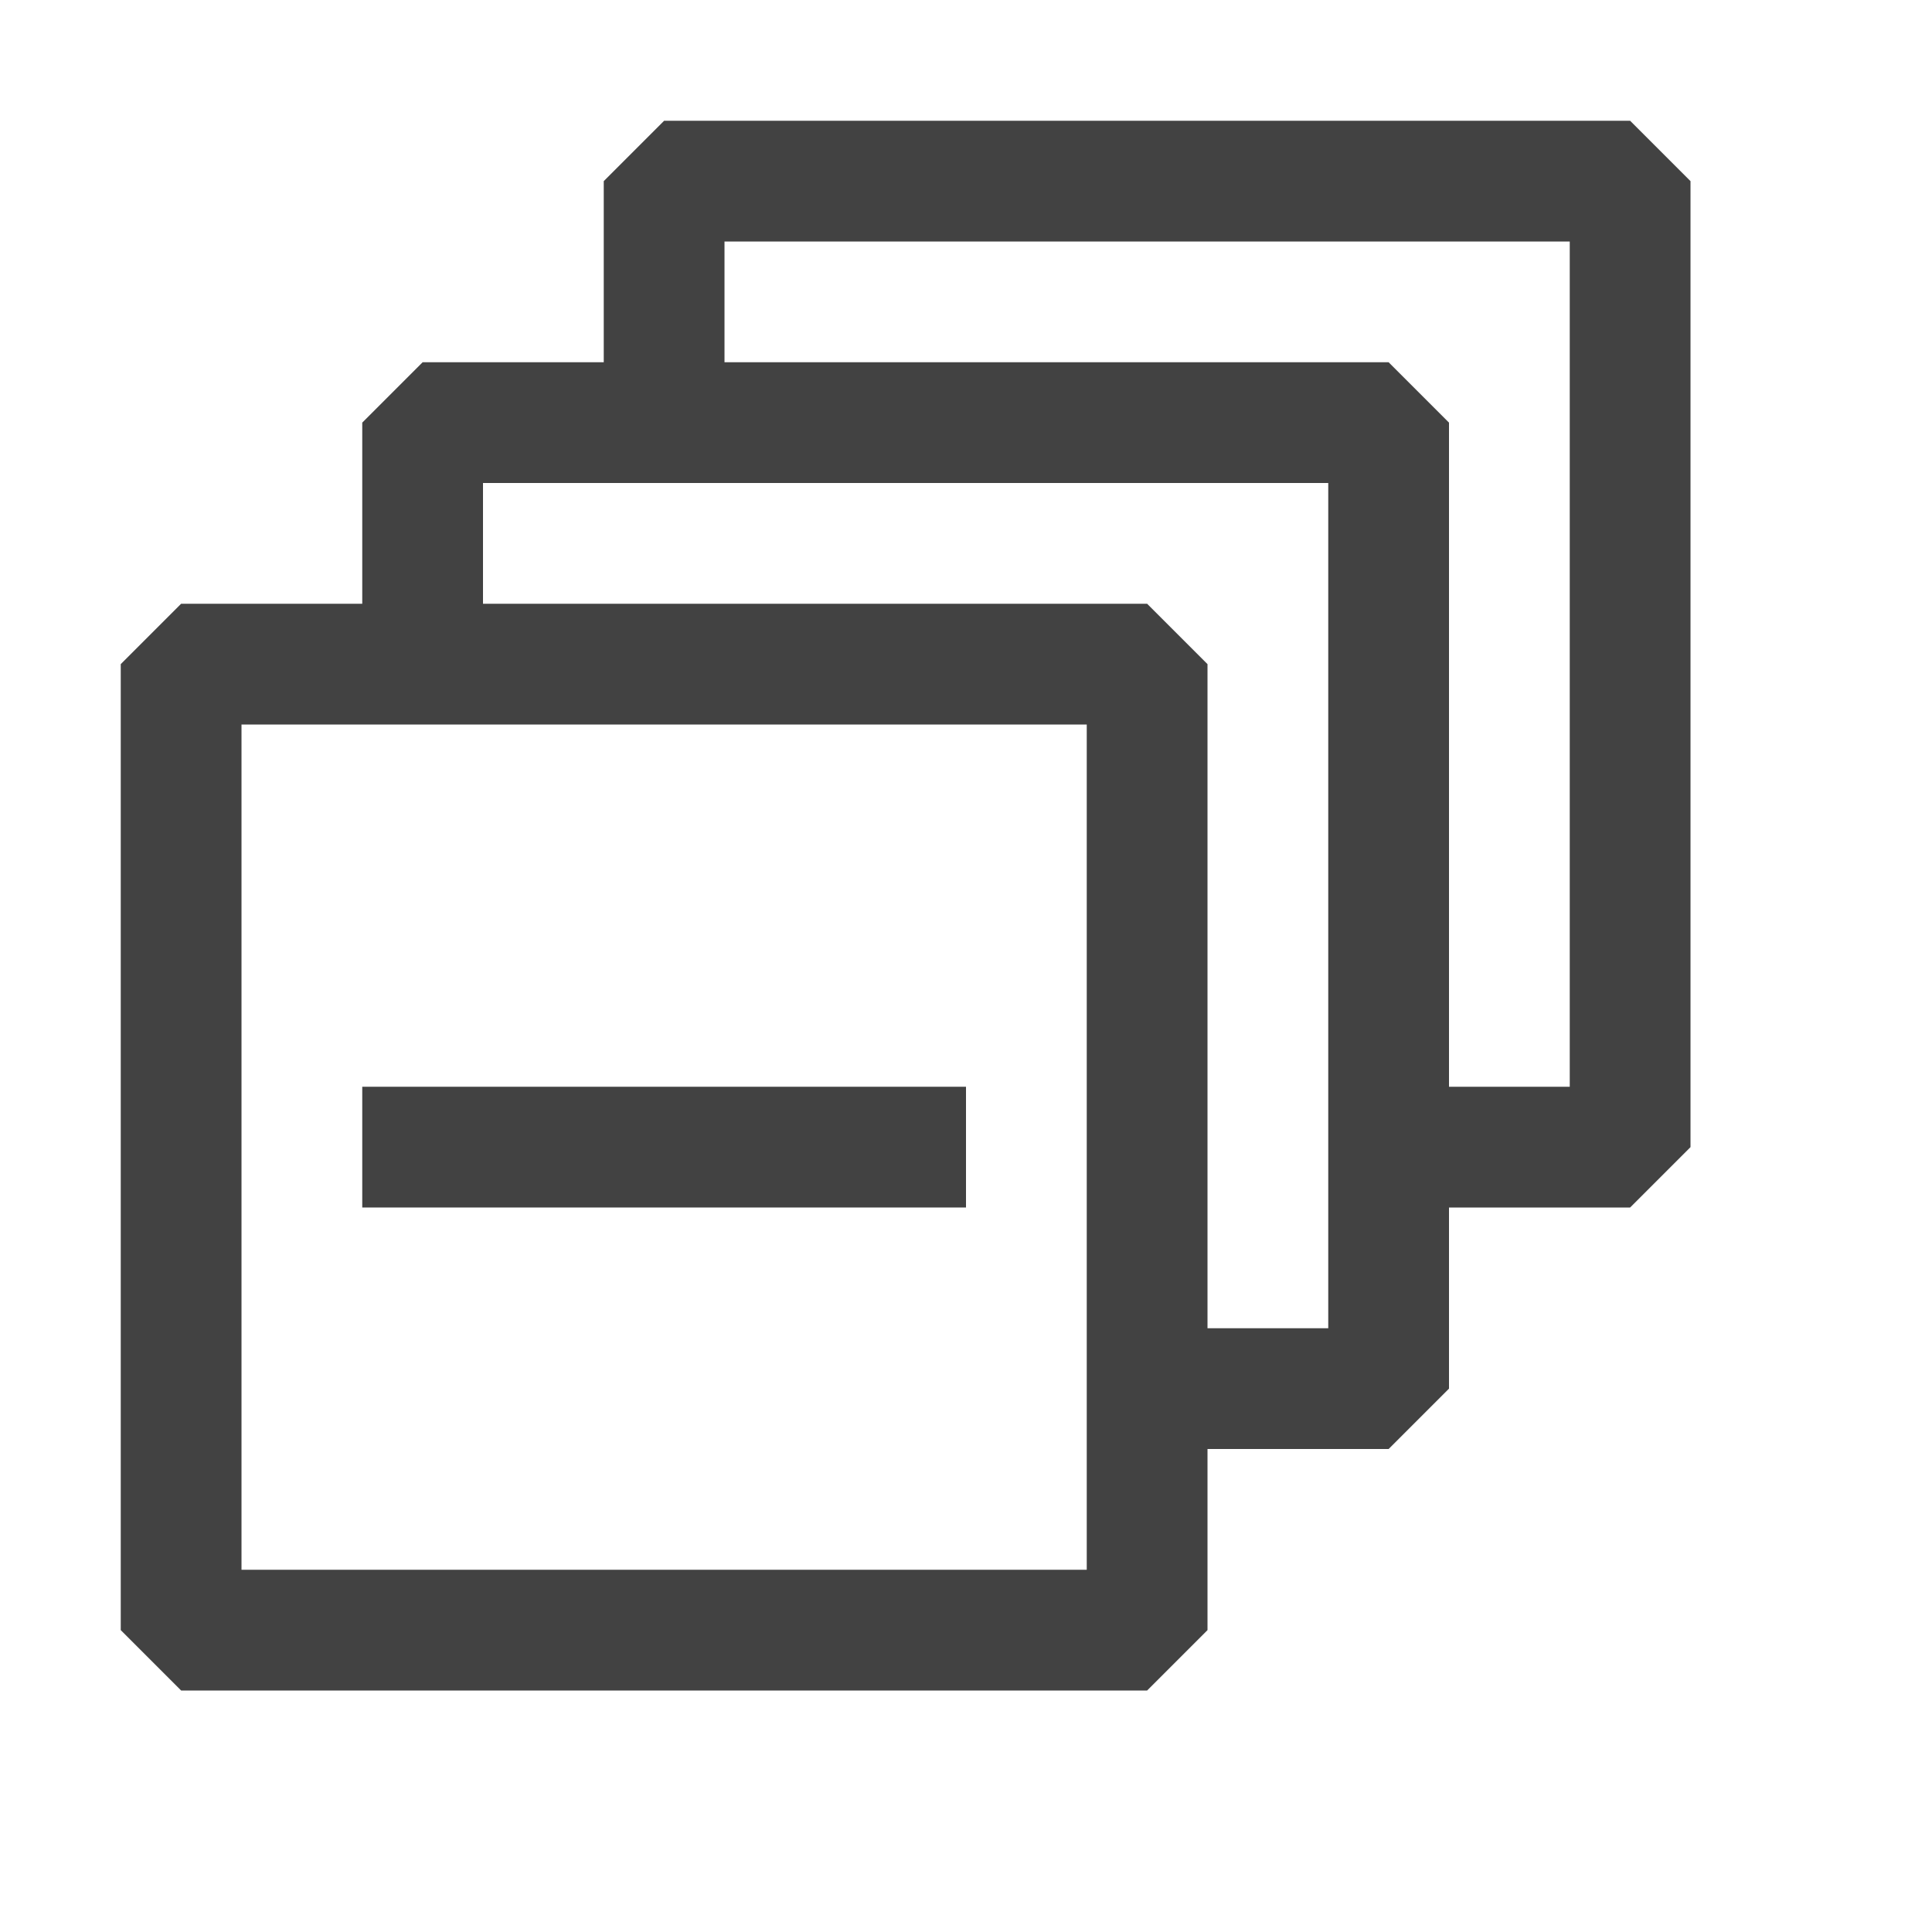
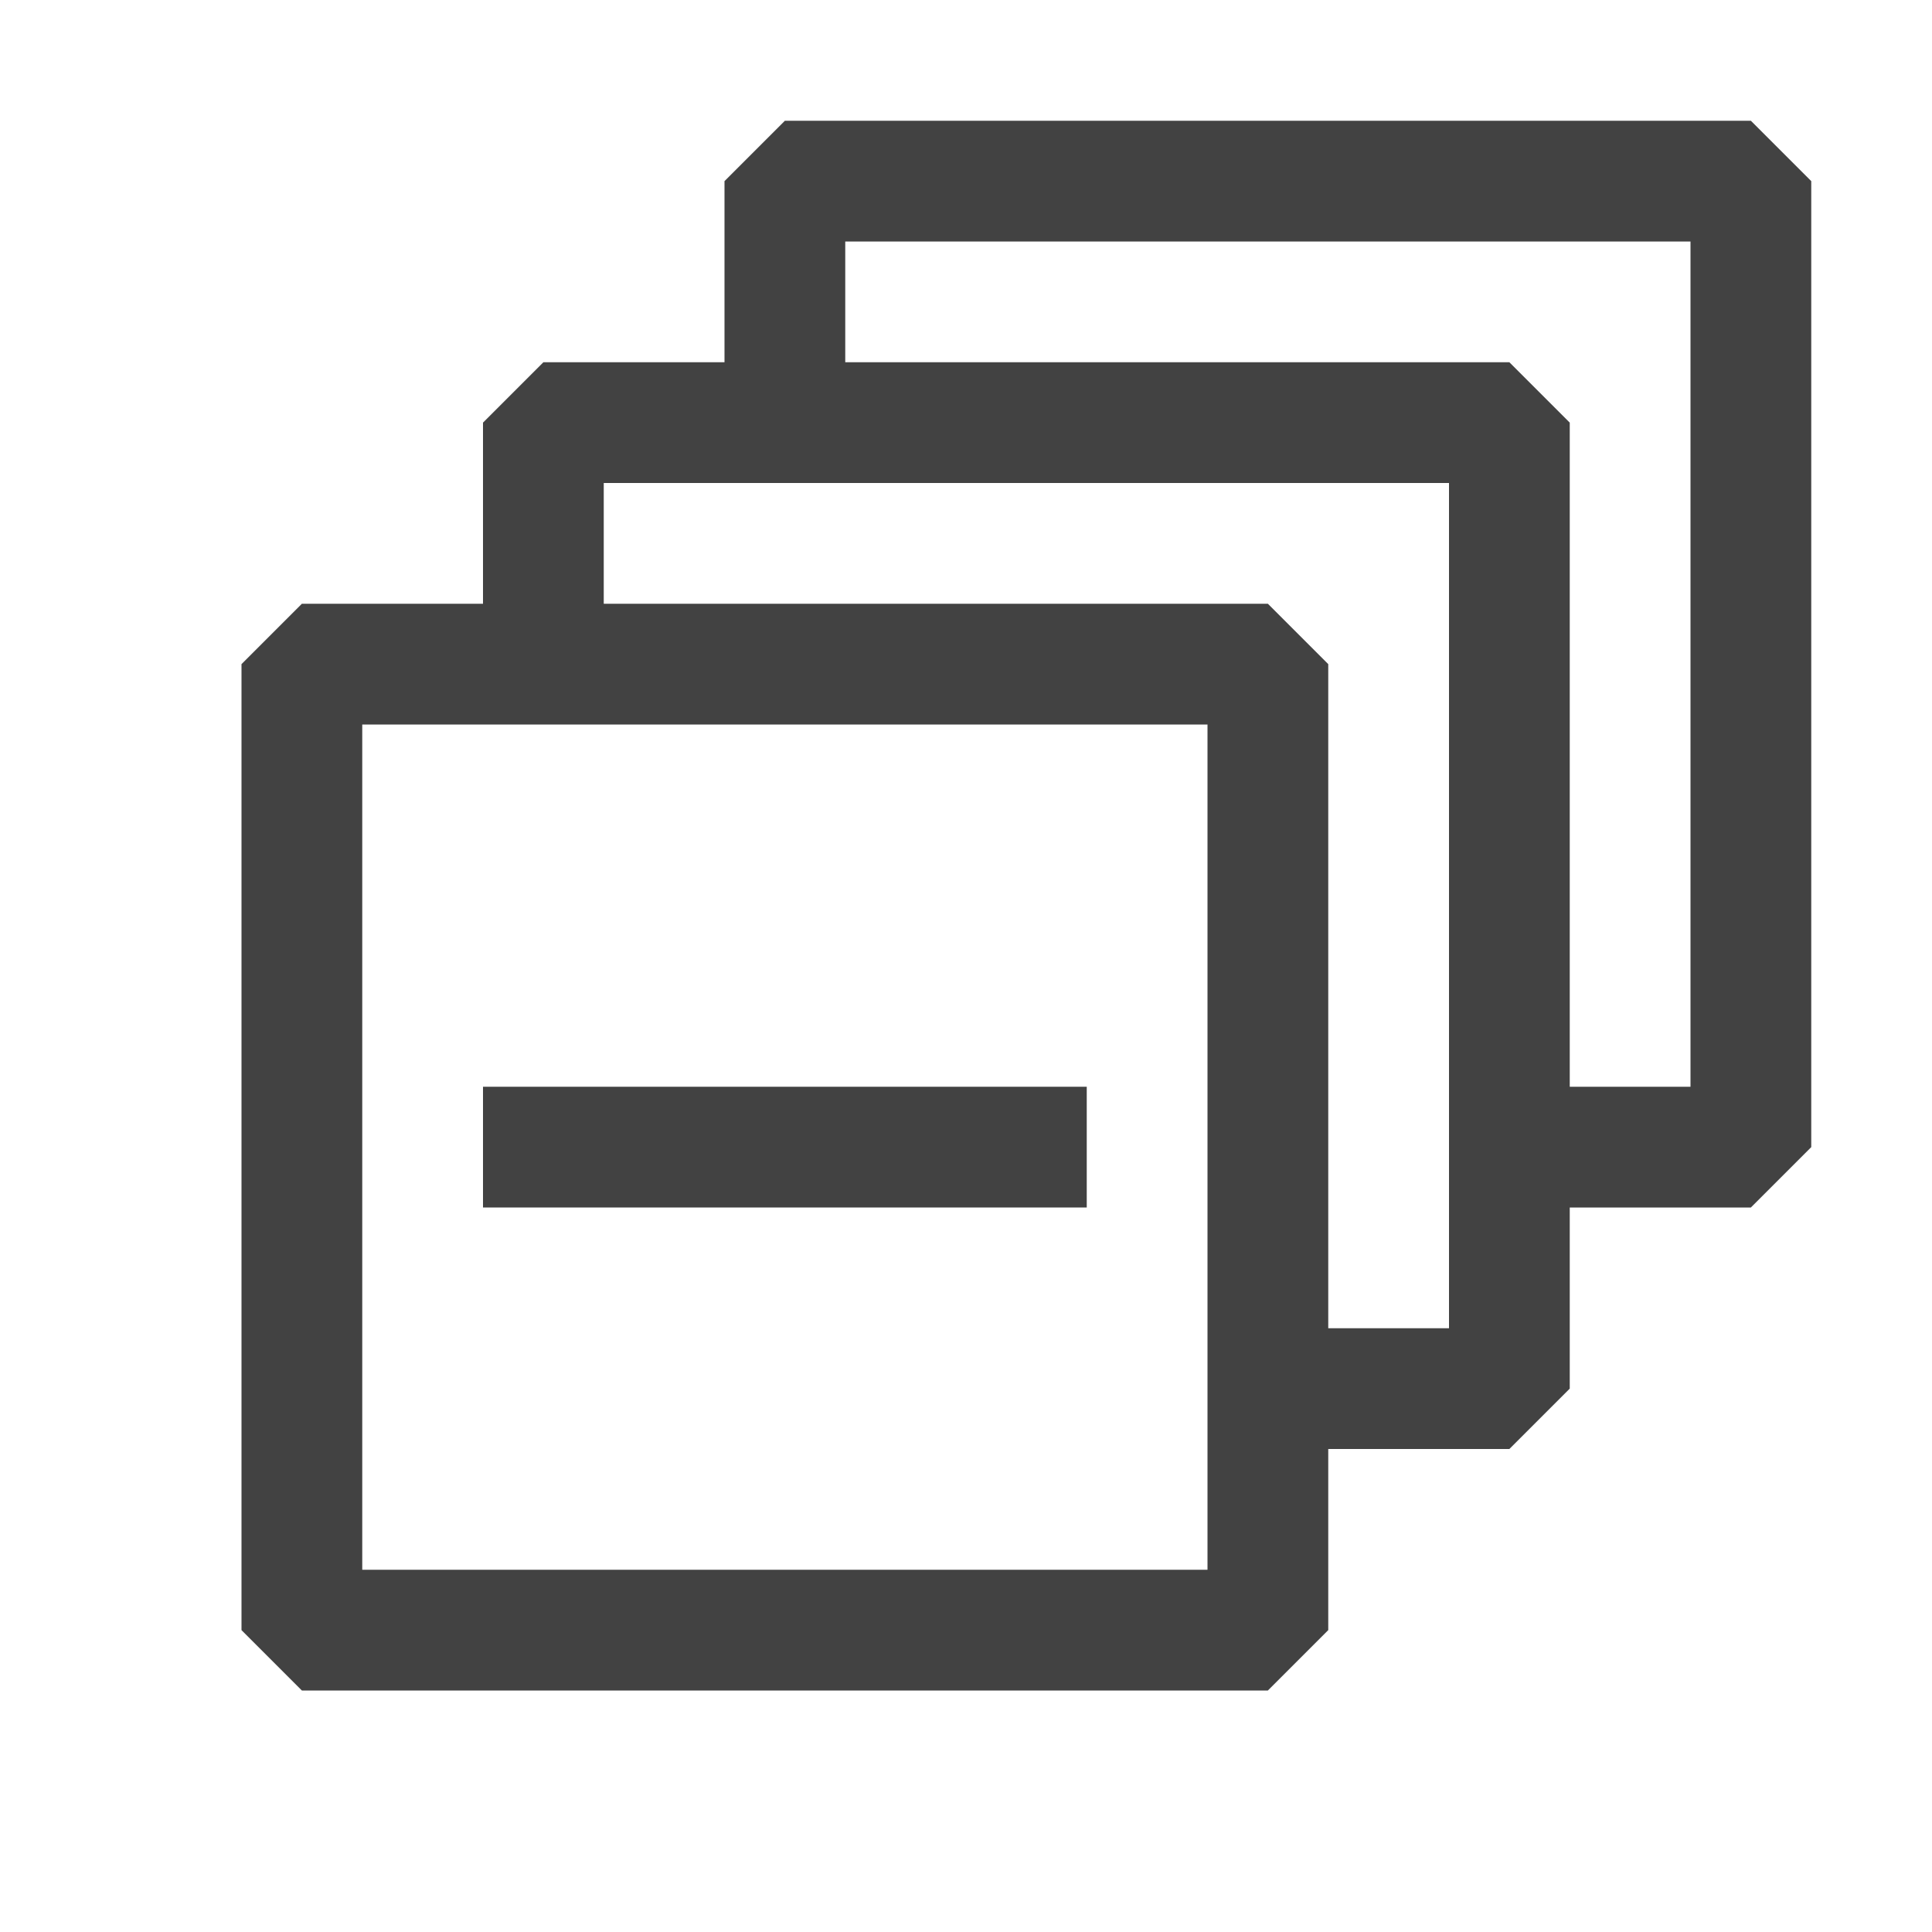
- <svg xmlns="http://www.w3.org/2000/svg" width="32" height="32" viewBox="0 0 32 32" fill="none">
-   <path d="M27 2H11L10 3V6H7L6 7V10H3L2 11V27L3 28H19L20 27V24H23L24 23V20H27L28 19V3L27 2ZM18 26H4V12H18V26ZM22 22H20V11L19 10H8V8H22V22ZM26 18H24V7L23 6H12V4H26V18Z" fill="#424242" />
-   <path d="M16 18H6V20H16V18Z" fill="#424242" />
+ <svg xmlns="http://www.w3.org/2000/svg" width="16" height="16" viewBox="0 0 16 16" fill="none">
+   <path d="M14.5 1H6.5L6 1.5V3H4.5L4 3.5V5H2.5L2 5.5V13.5L2.5 14H10.5L11 13.5V12H12.5L13 11.5V10H14.5L15 9.5V1.5L14.5 1ZM10 13H3V6H10V13ZM12 11H11V5.5L10.5 5H5V4H12V11ZM14 9H13V3.5L12.5 3H7V2H14V9Z" fill="#424242" />
+   <path d="M9 9H4V10H9V9Z" fill="#424242" />
</svg>
